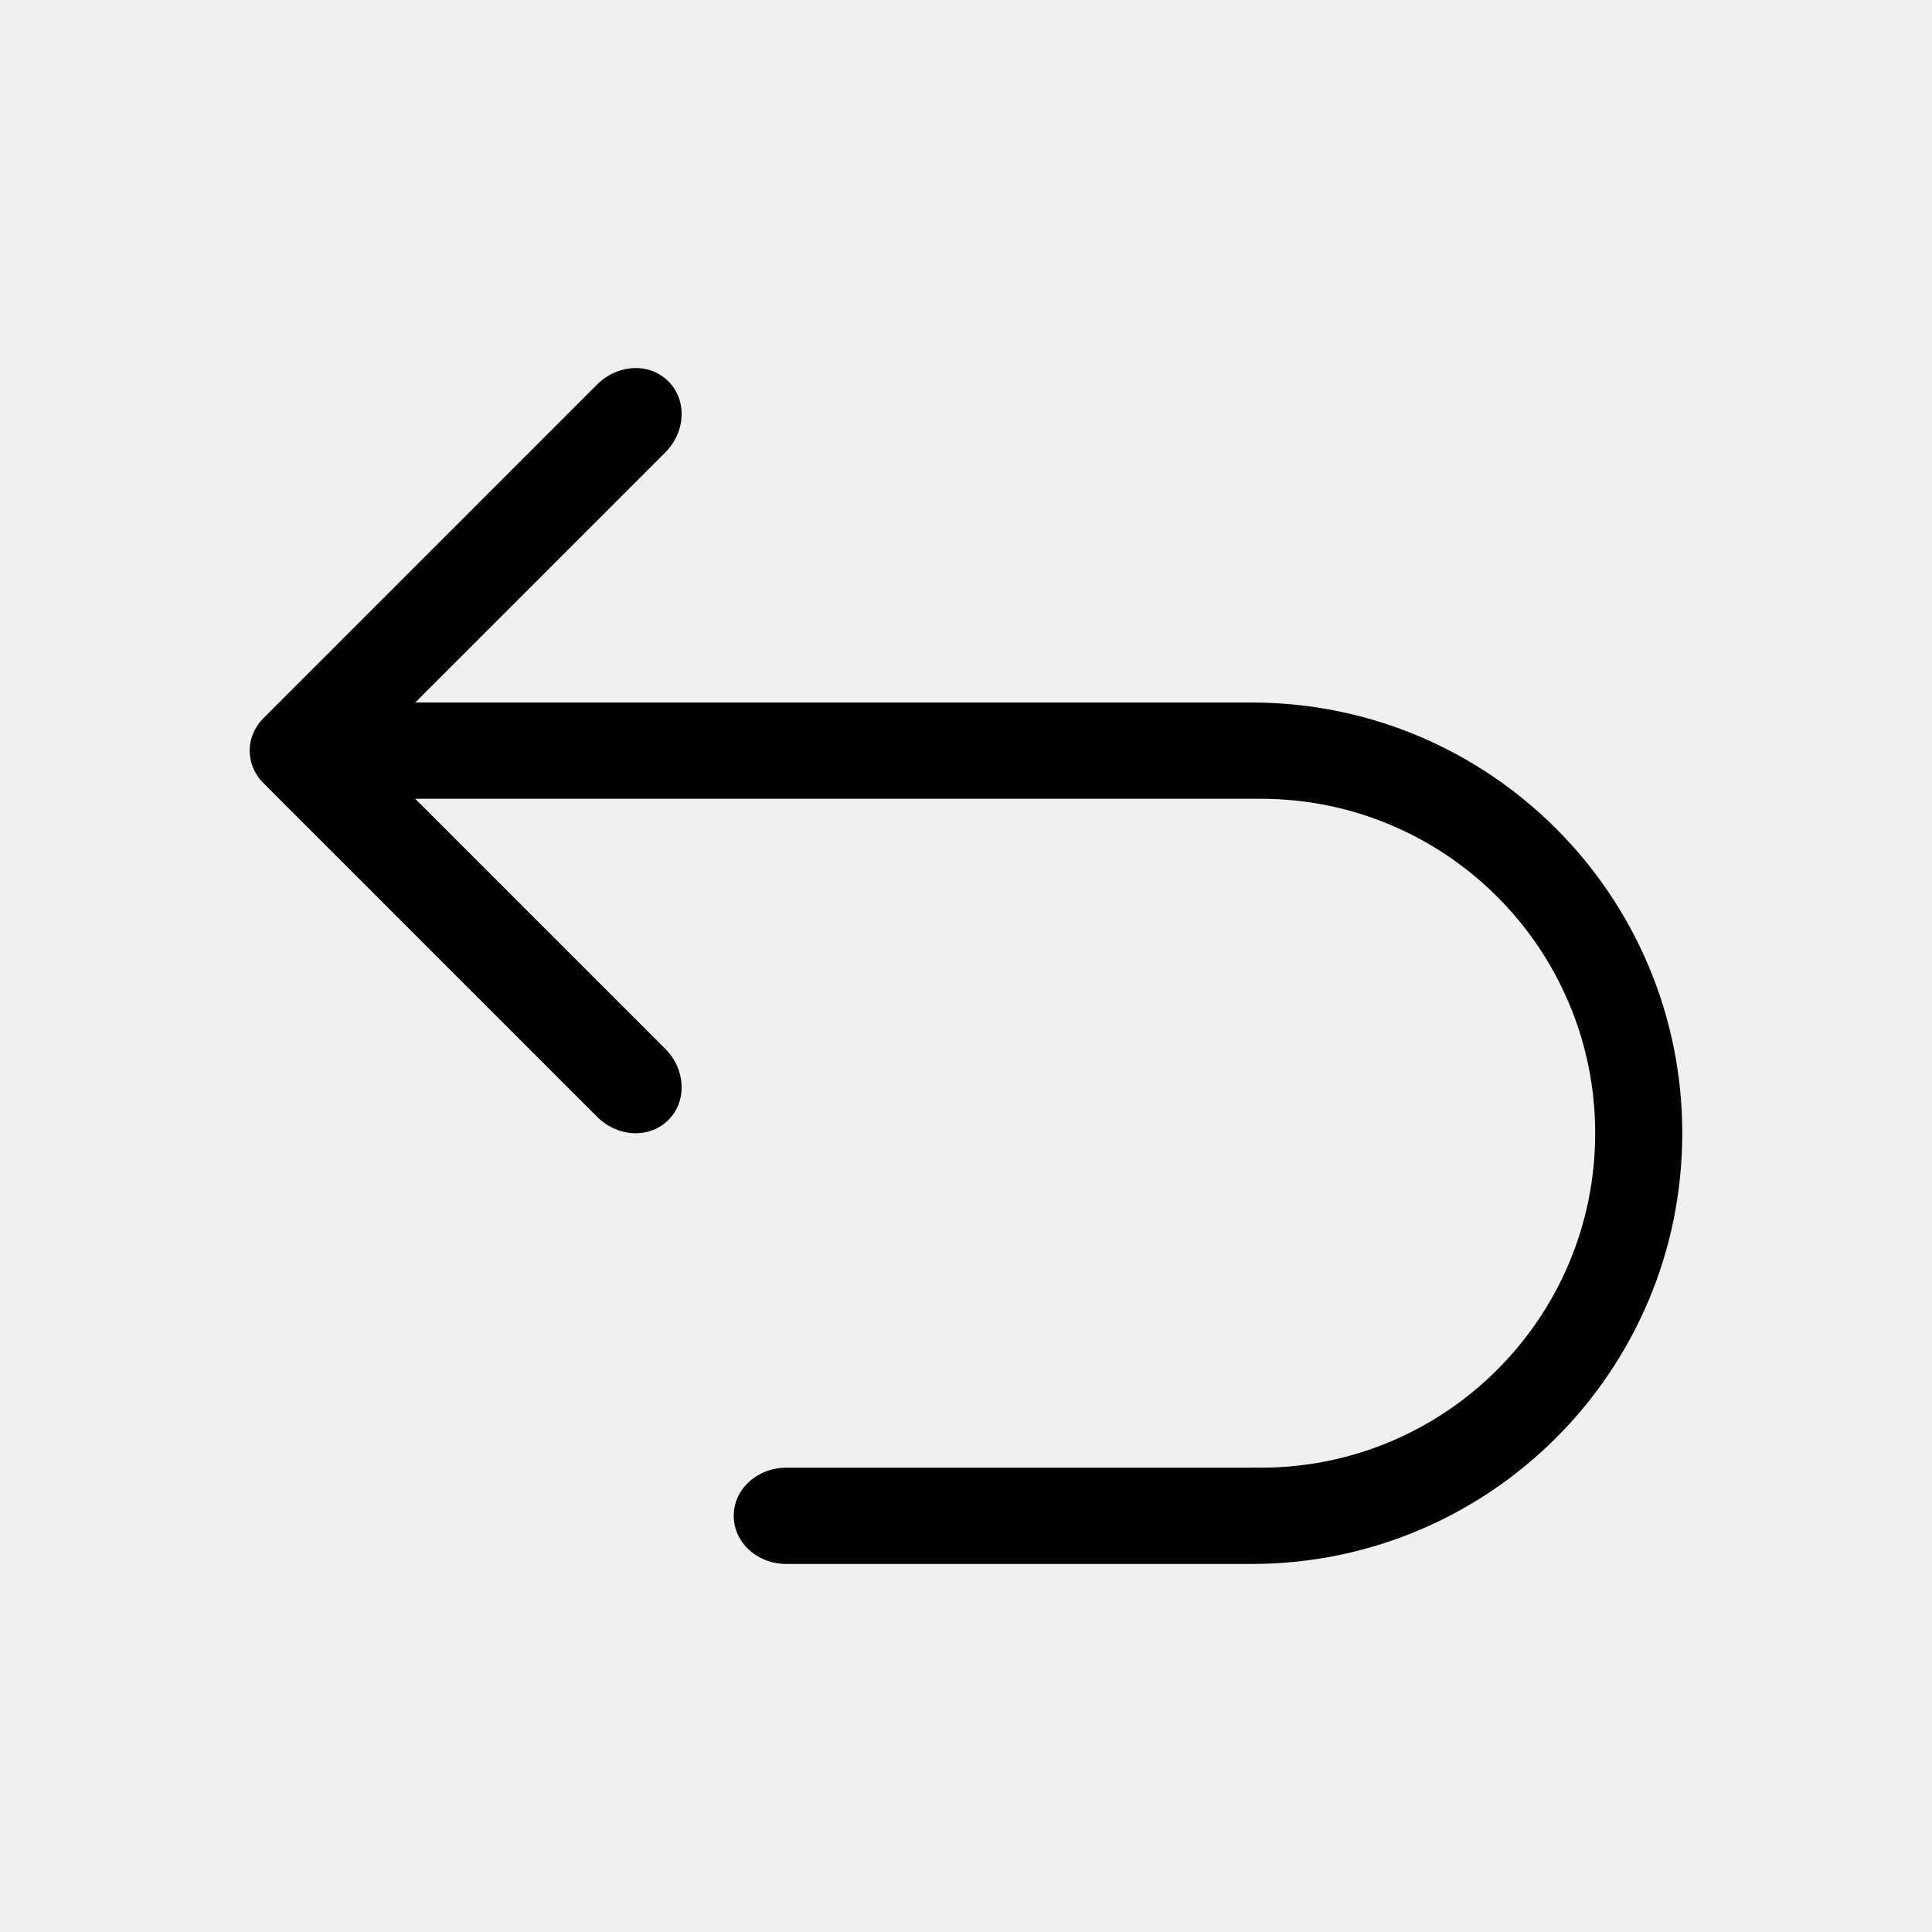
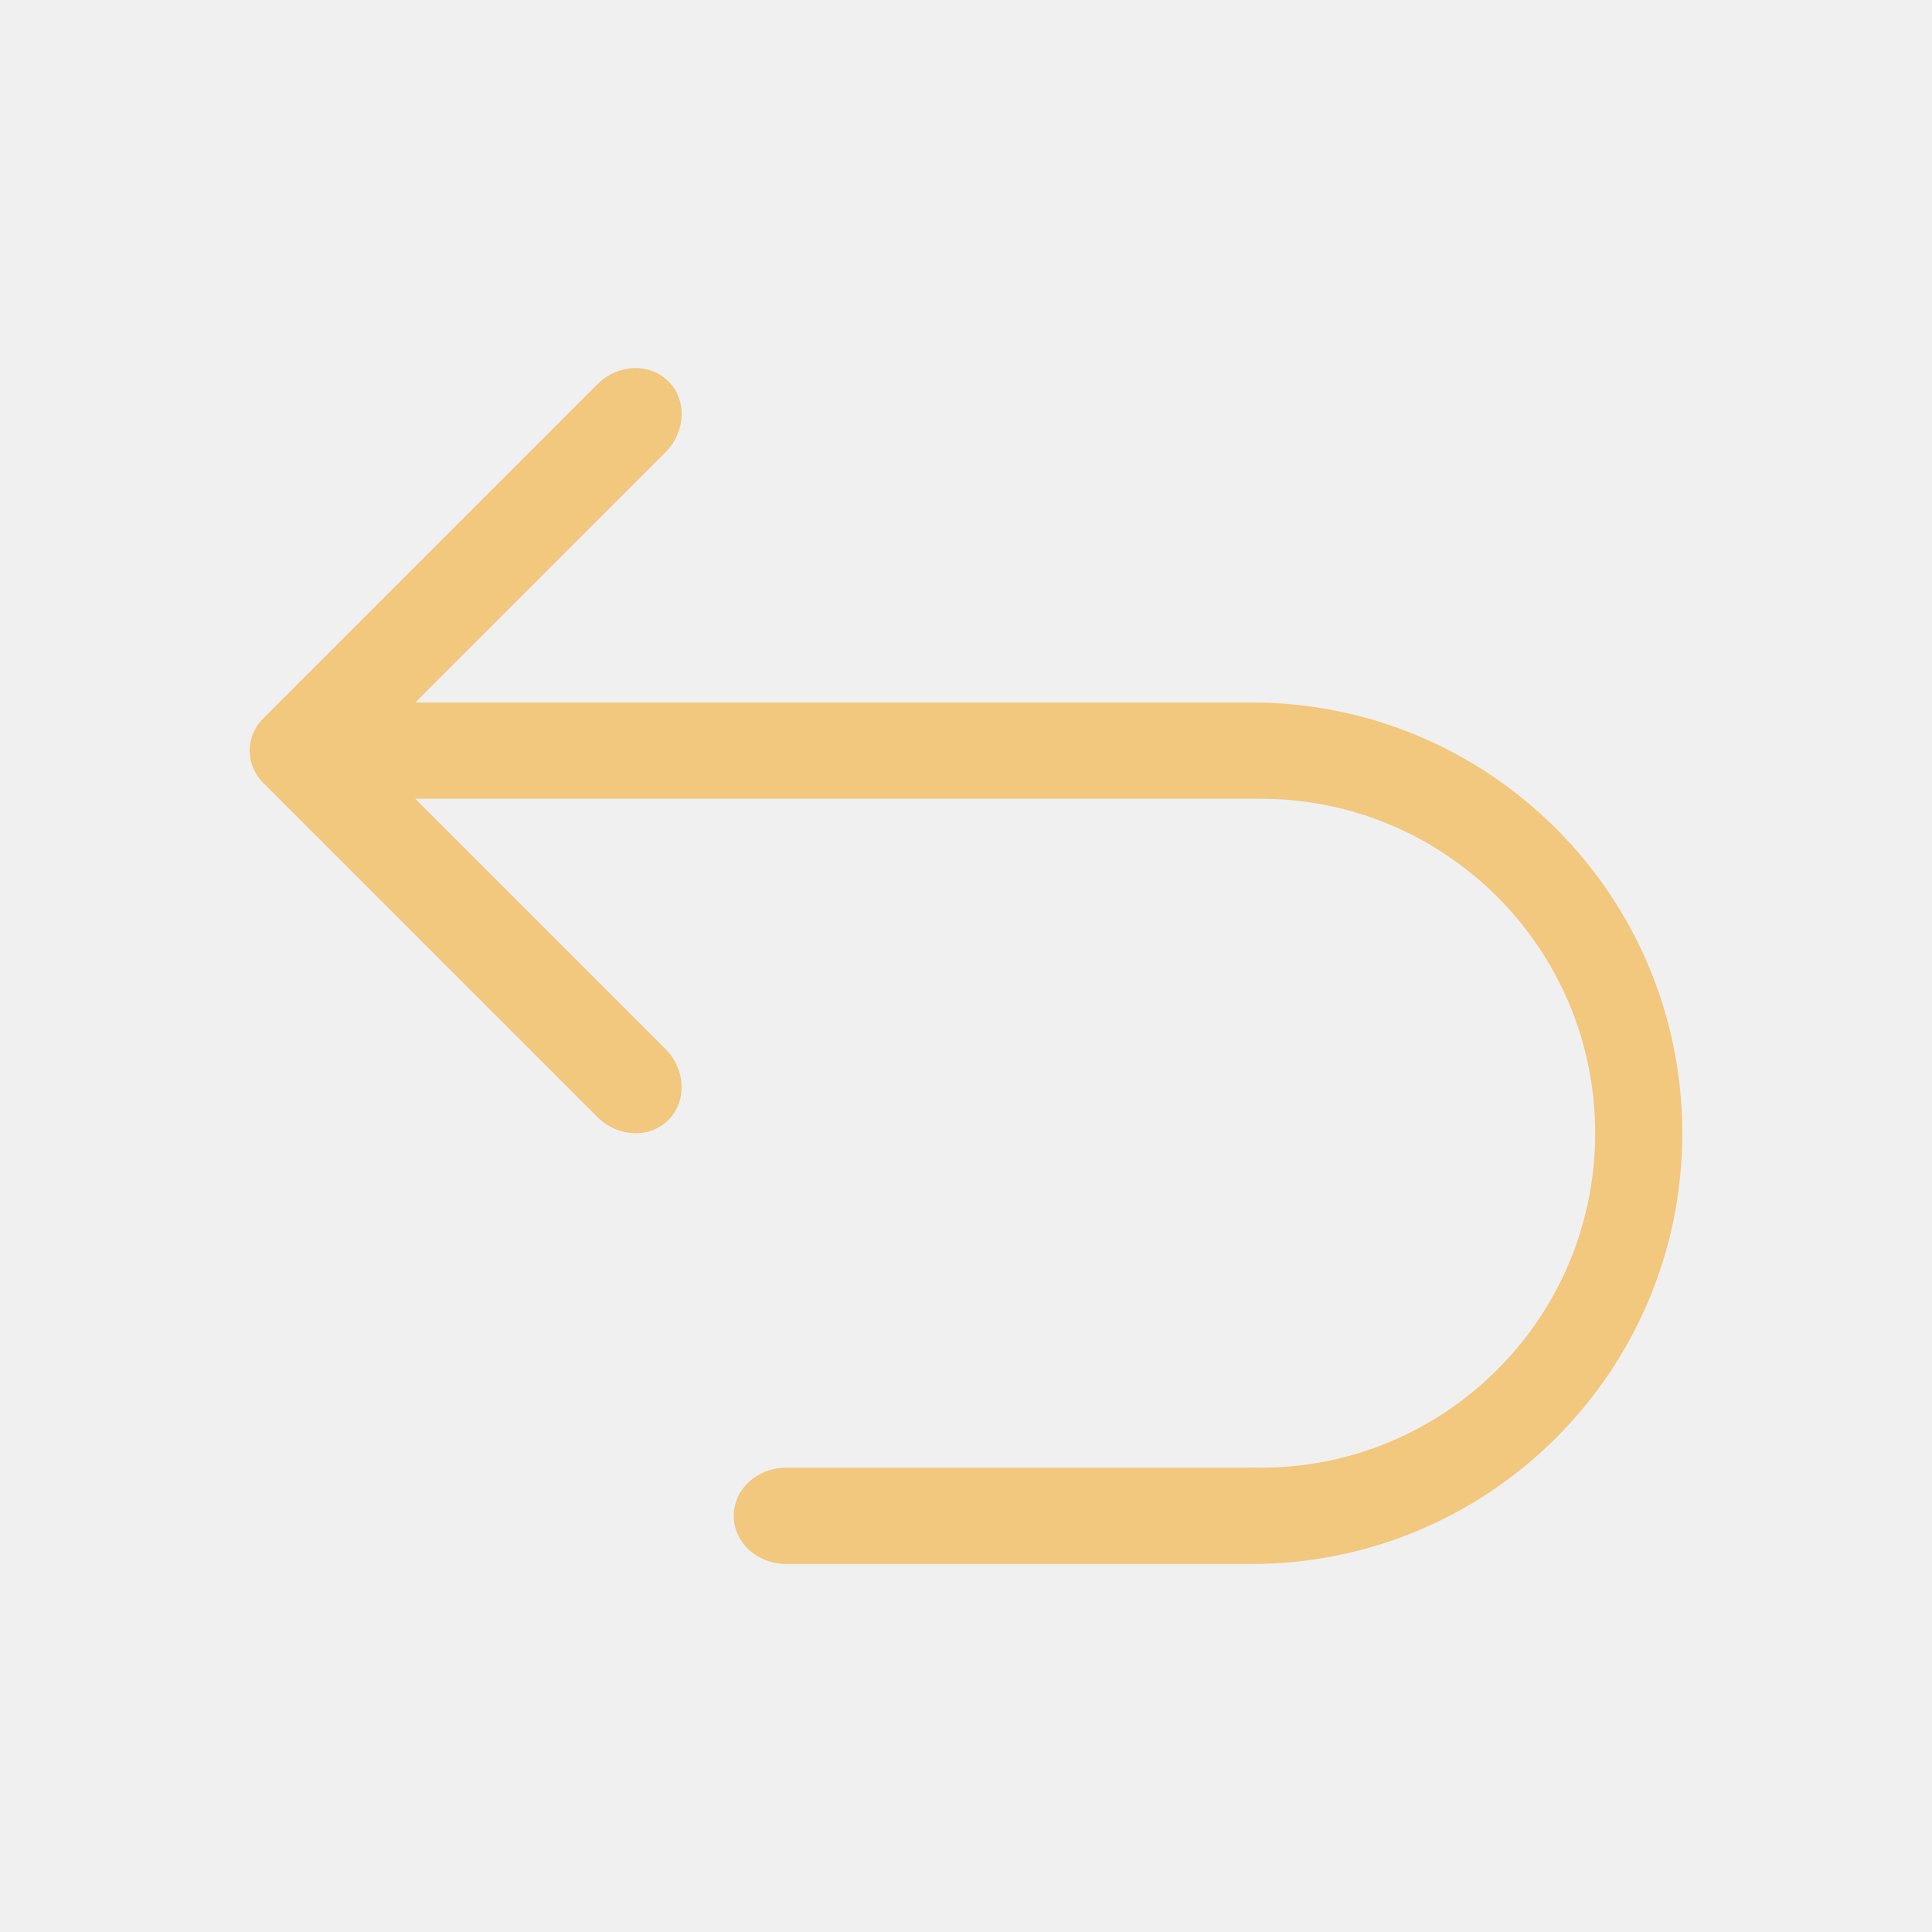
<svg xmlns="http://www.w3.org/2000/svg" width="270.933mm" height="270.933mm" viewBox="0 0 270.933 270.933" version="1.1" id="svg1" xml:space="preserve">
  <defs id="defs1" />
  <g id="layer1" transform="translate(5838.461,2753.416)">
-     <rect style="opacity:0;fill:#000000;stroke:#ffffff;stroke-width:0" id="rect1-8-7" width="270.933" height="270.933" x="-5838.461" y="-2753.416" />
-     <path id="path10-1" style="fill:#000000;stroke:#ffffff;stroke-width:0" d="m -5662.952,-2654.901 a 60.403,60.403 0 0 0 -38.062,13.5 l 39.35,6e-4 a 46.903,46.903 0 0 1 46.903,46.903 46.903,46.903 0 0 1 -46.903,46.903 46.903,46.903 0 0 1 -1.288,-0.018 v 0.018 h -38.061 a 60.403,60.403 0 0 0 38.061,13.5 60.403,60.403 0 0 0 60.404,-60.403 60.403,60.403 0 0 0 -60.404,-60.404 z m 7.382,114.057 c 0,-3.739 -3.292,-6.75 -7.382,-6.75 l -65.234,1e-4 c -4.089,0 -7.381,3.011 -7.381,6.75 0,3.74 3.292,6.75 7.381,6.75 l 65.234,-2e-4 c 4.09,0 7.382,-3.01 7.382,-6.75 z m 0,-107.306 c 0,-3.739 -3.292,-6.75 -7.382,-6.75 l -65.234,1e-4 c -4.089,0 -7.381,3.011 -7.381,6.75 0,3.74 3.292,6.75 7.381,6.75 l 65.234,-2e-4 c 4.09,0 7.382,-3.01 7.382,-6.75 z m -39.998,-2e-4 c 0,-3.739 -3.292,-6.75 -7.382,-6.75 l -65.234,1e-4 c -4.089,0 -7.381,3.011 -7.381,6.75 0,3.74 3.292,6.75 7.381,6.75 l 65.234,-2e-4 c 4.09,0 7.382,-3.01 7.382,-6.75 z m -27.876,1e-4 c 0,-3.74 -3.292,-6.75 -7.382,-6.75 h -65.234 c -4.089,10e-5 -7.382,3.011 -7.382,6.75 0,3.739 3.292,6.75 7.382,6.75 h 65.234 c 4.089,-10e-5 7.382,-3.011 7.382,-6.75 z m -21.288,51.794 c 2.644,-2.644 2.445,-7.101 -0.447,-9.992 l -46.127,-46.127 c -2.892,-2.892 -7.348,-3.091 -9.993,-0.447 -2.644,2.644 -2.445,7.101 0.447,9.993 l 46.127,46.127 c 2.892,2.892 7.348,3.091 9.992,0.447 z m -56.566,-47.02 c 2.644,2.644 7.101,2.445 9.993,-0.447 l 46.127,-46.127 c 2.892,-2.892 3.091,-7.348 0.447,-9.992 -2.644,-2.644 -7.101,-2.445 -9.992,0.447 l -46.127,46.127 c -2.892,2.892 -3.091,7.348 -0.447,9.993 z" />
+     <rect style="opacity:0;fill:#f2c77e;stroke:#f7e7c8;stroke-width:0" id="rect1-8-7" width="270.933" height="270.933" x="-5838.461" y="-2753.416" />
+     <path id="path10-1" style="fill:#f2c77e;stroke:#f7e7c8;stroke-width:0" d="m -5662.952,-2654.901 a 60.403,60.403 0 0 0 -38.062,13.5 l 39.35,6e-4 a 46.903,46.903 0 0 1 46.903,46.903 46.903,46.903 0 0 1 -46.903,46.903 46.903,46.903 0 0 1 -1.288,-0.018 v 0.018 h -38.061 a 60.403,60.403 0 0 0 38.061,13.5 60.403,60.403 0 0 0 60.404,-60.403 60.403,60.403 0 0 0 -60.404,-60.404 z m 7.382,114.057 c 0,-3.739 -3.292,-6.75 -7.382,-6.75 l -65.234,1e-4 c -4.089,0 -7.381,3.011 -7.381,6.75 0,3.74 3.292,6.75 7.381,6.75 l 65.234,-2e-4 c 4.09,0 7.382,-3.01 7.382,-6.75 z m 0,-107.306 c 0,-3.739 -3.292,-6.75 -7.382,-6.75 l -65.234,1e-4 c -4.089,0 -7.381,3.011 -7.381,6.75 0,3.74 3.292,6.75 7.381,6.75 l 65.234,-2e-4 c 4.09,0 7.382,-3.01 7.382,-6.75 z m -39.998,-2e-4 c 0,-3.739 -3.292,-6.75 -7.382,-6.75 l -65.234,1e-4 c -4.089,0 -7.381,3.011 -7.381,6.75 0,3.74 3.292,6.75 7.381,6.75 l 65.234,-2e-4 c 4.09,0 7.382,-3.01 7.382,-6.75 z m -27.876,1e-4 c 0,-3.74 -3.292,-6.75 -7.382,-6.75 h -65.234 c -4.089,10e-5 -7.382,3.011 -7.382,6.75 0,3.739 3.292,6.75 7.382,6.75 h 65.234 c 4.089,-10e-5 7.382,-3.011 7.382,-6.75 z m -21.288,51.794 c 2.644,-2.644 2.445,-7.101 -0.447,-9.992 l -46.127,-46.127 c -2.892,-2.892 -7.348,-3.091 -9.993,-0.447 -2.644,2.644 -2.445,7.101 0.447,9.993 l 46.127,46.127 c 2.892,2.892 7.348,3.091 9.992,0.447 z m -56.566,-47.02 c 2.644,2.644 7.101,2.445 9.993,-0.447 l 46.127,-46.127 c 2.892,-2.892 3.091,-7.348 0.447,-9.992 -2.644,-2.644 -7.101,-2.445 -9.992,0.447 l -46.127,46.127 c -2.892,2.892 -3.091,7.348 -0.447,9.993 z" />
  </g>
</svg>
